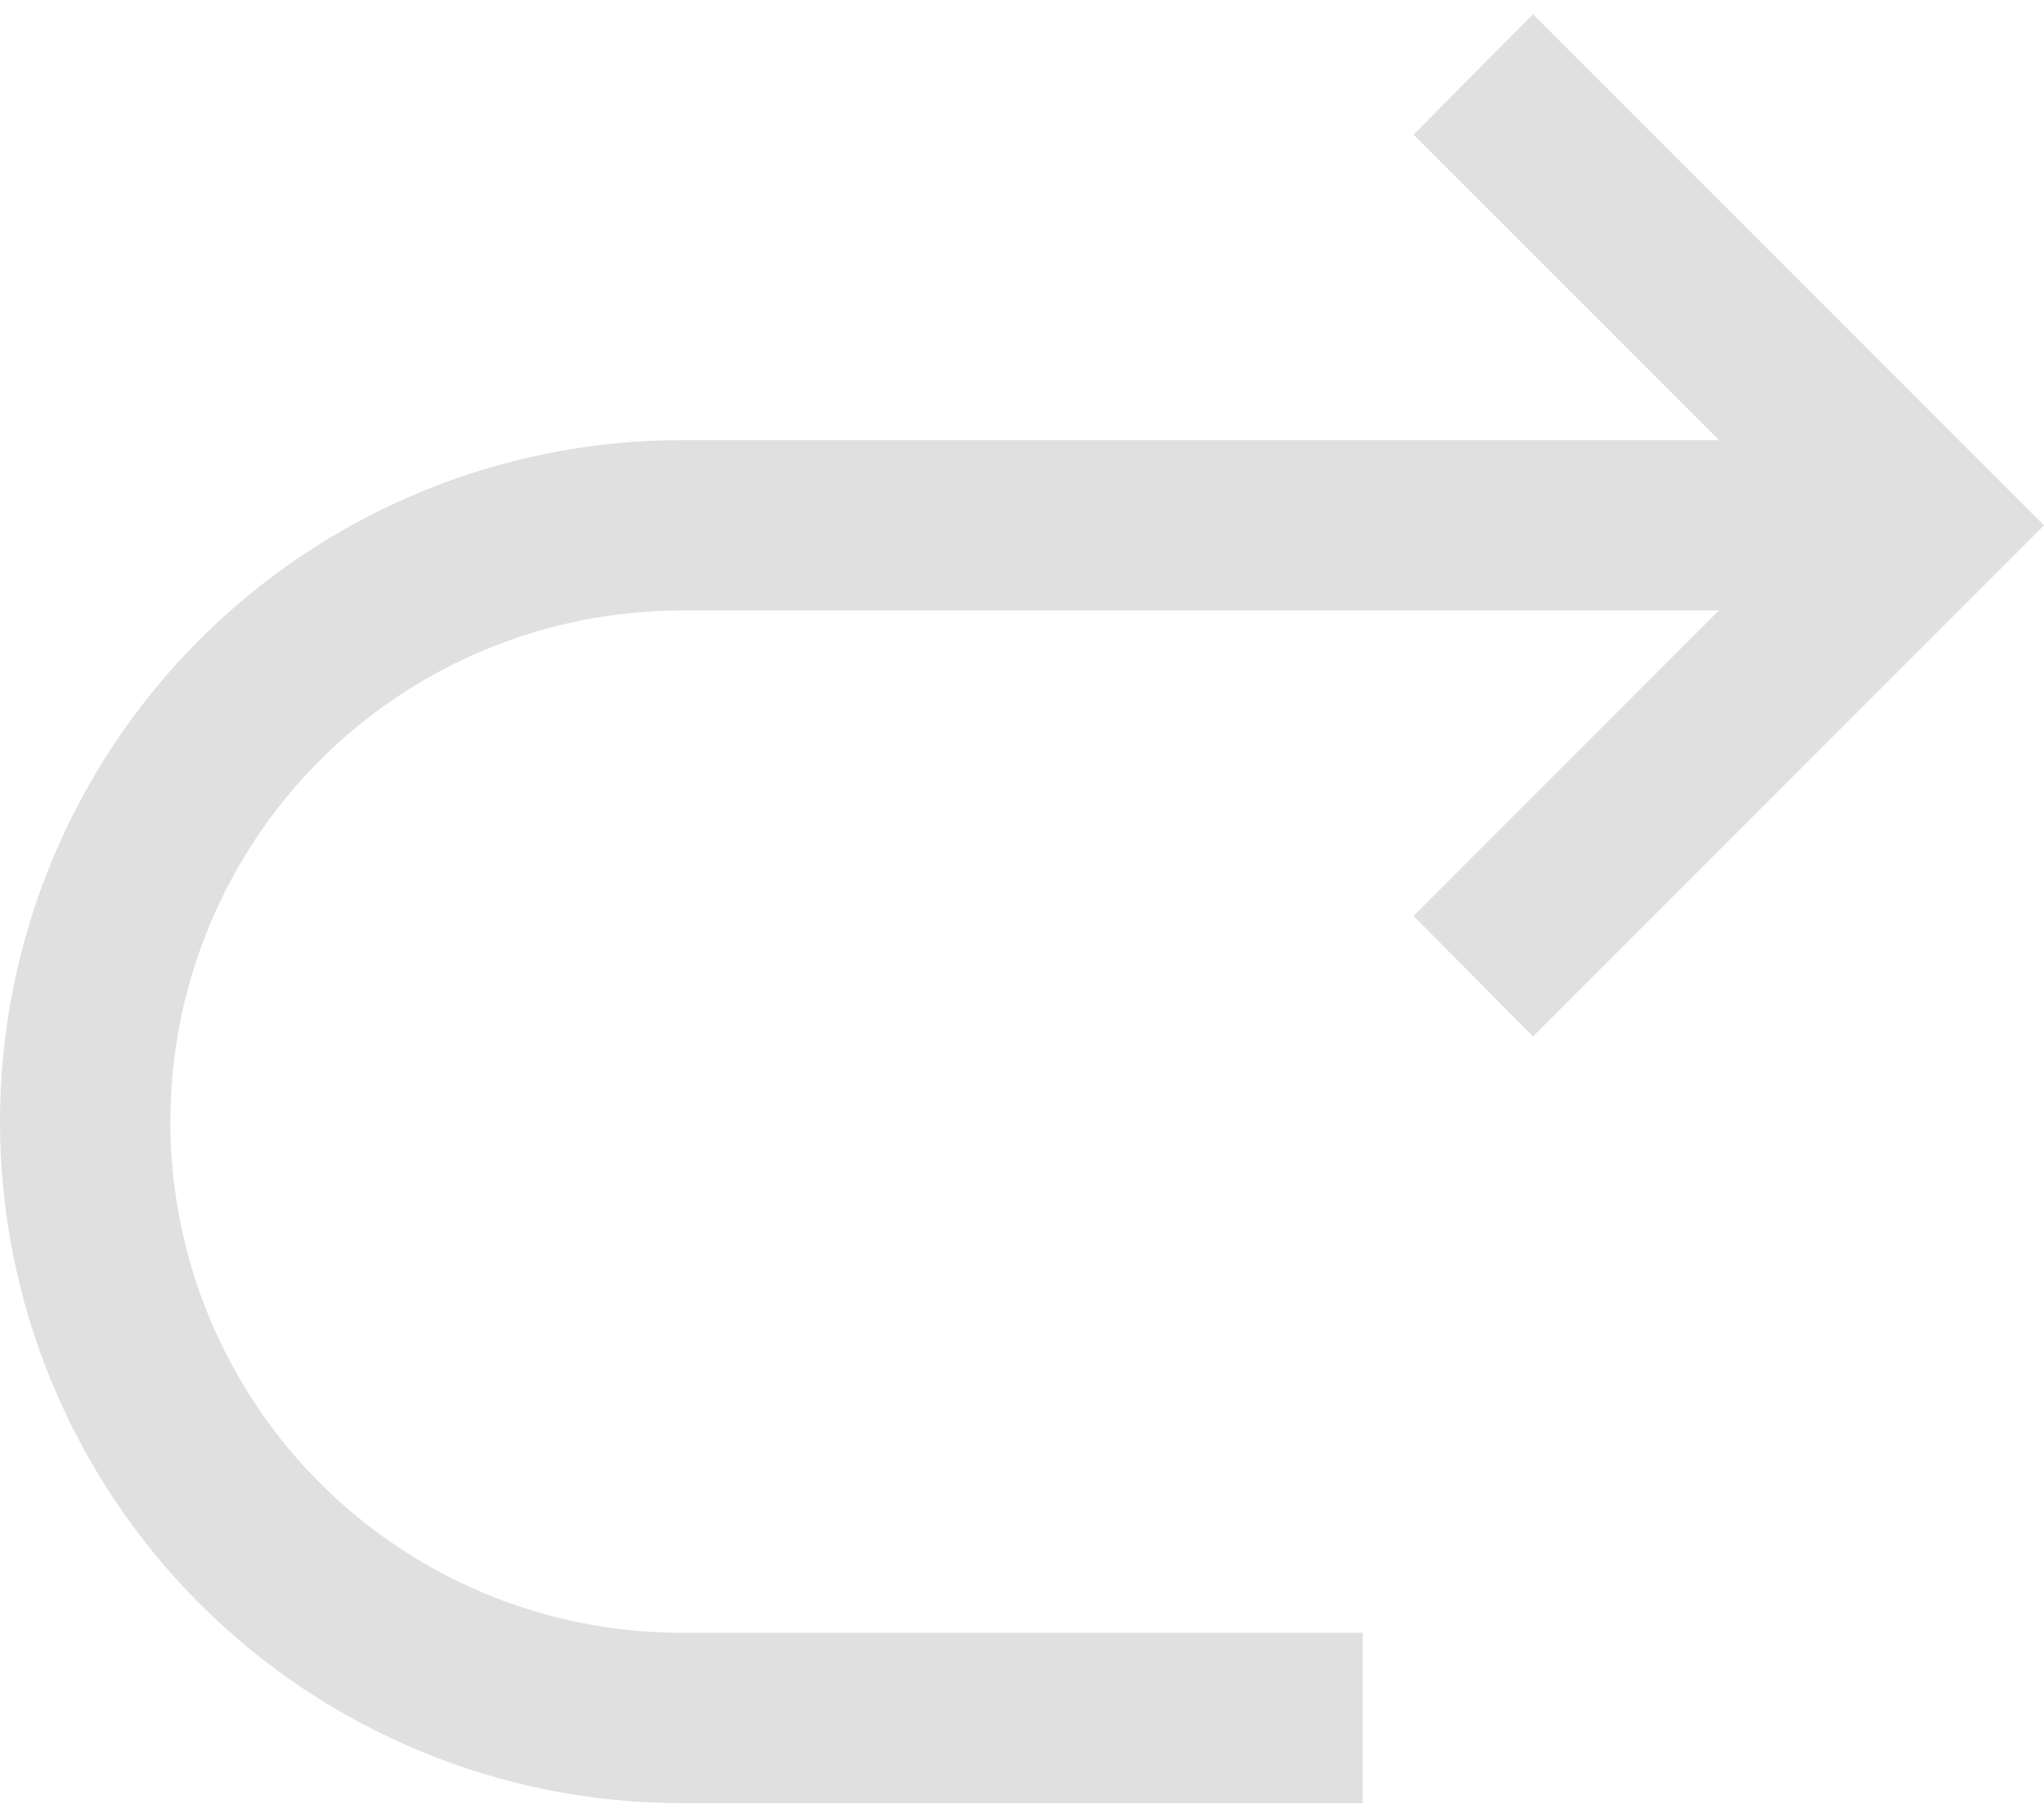
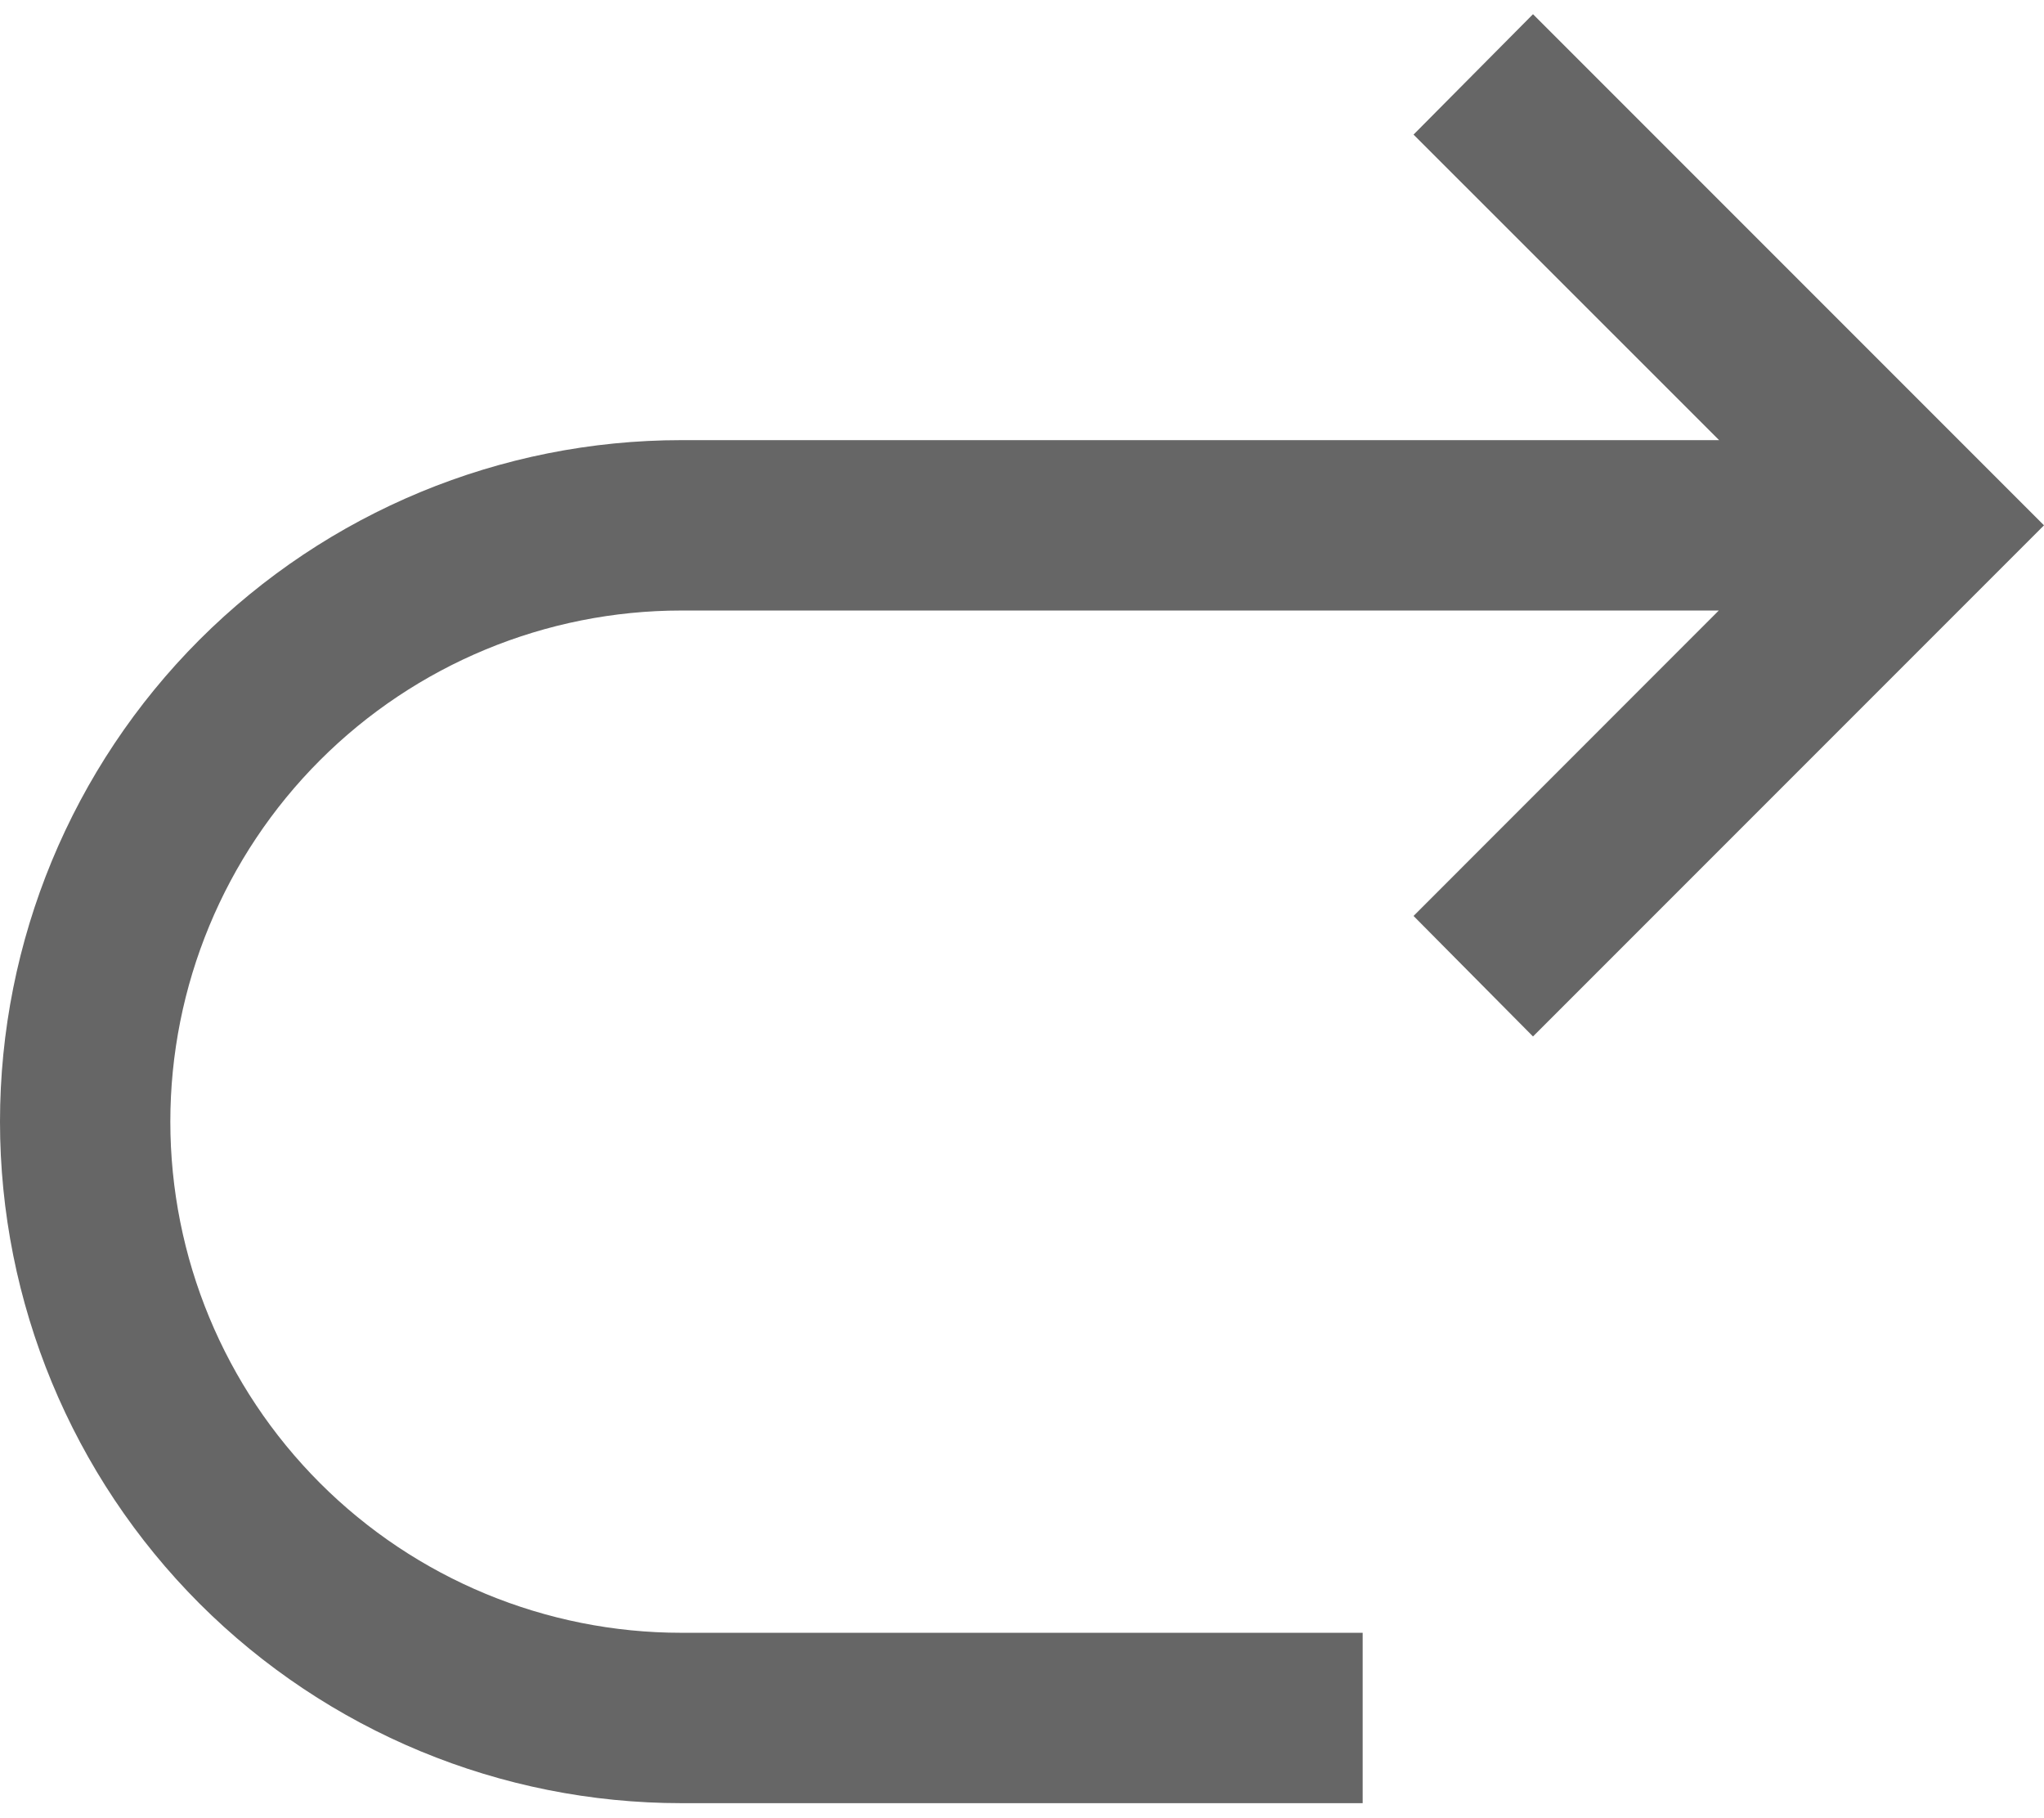
<svg xmlns="http://www.w3.org/2000/svg" width="18" height="16" viewBox="0 0 18 16" fill="none">
-   <path d="M6 3.875H15.139L12.448 1.185L13.5 0.125L18 4.625L13.5 9.125L12.448 8.064L15.136 5.375H6C4.807 5.375 3.662 5.849 2.818 6.693C1.974 7.537 1.5 8.682 1.5 9.875C1.5 11.069 1.974 12.213 2.818 13.057C3.662 13.901 4.807 14.375 6 14.375H12V15.875H6C4.409 15.875 2.883 15.243 1.757 14.118C0.632 12.992 0 11.466 0 9.875C0 8.284 0.632 6.758 1.757 5.632C2.883 4.507 4.409 3.875 6 3.875Z" fill="#666666" fill-opacity="0.2" />
+   <path d="M6 3.875H15.139L12.448 1.185L13.5 0.125L18 4.625L13.5 9.125L12.448 8.064L15.136 5.375H6C4.807 5.375 3.662 5.849 2.818 6.693C1.974 7.537 1.5 8.682 1.5 9.875C1.5 11.069 1.974 12.213 2.818 13.057C3.662 13.901 4.807 14.375 6 14.375H12V15.875H6C4.409 15.875 2.883 15.243 1.757 14.118C0.632 12.992 0 11.466 0 9.875C0 8.284 0.632 6.758 1.757 5.632C2.883 4.507 4.409 3.875 6 3.875Z" fill="#666666" />
</svg>
